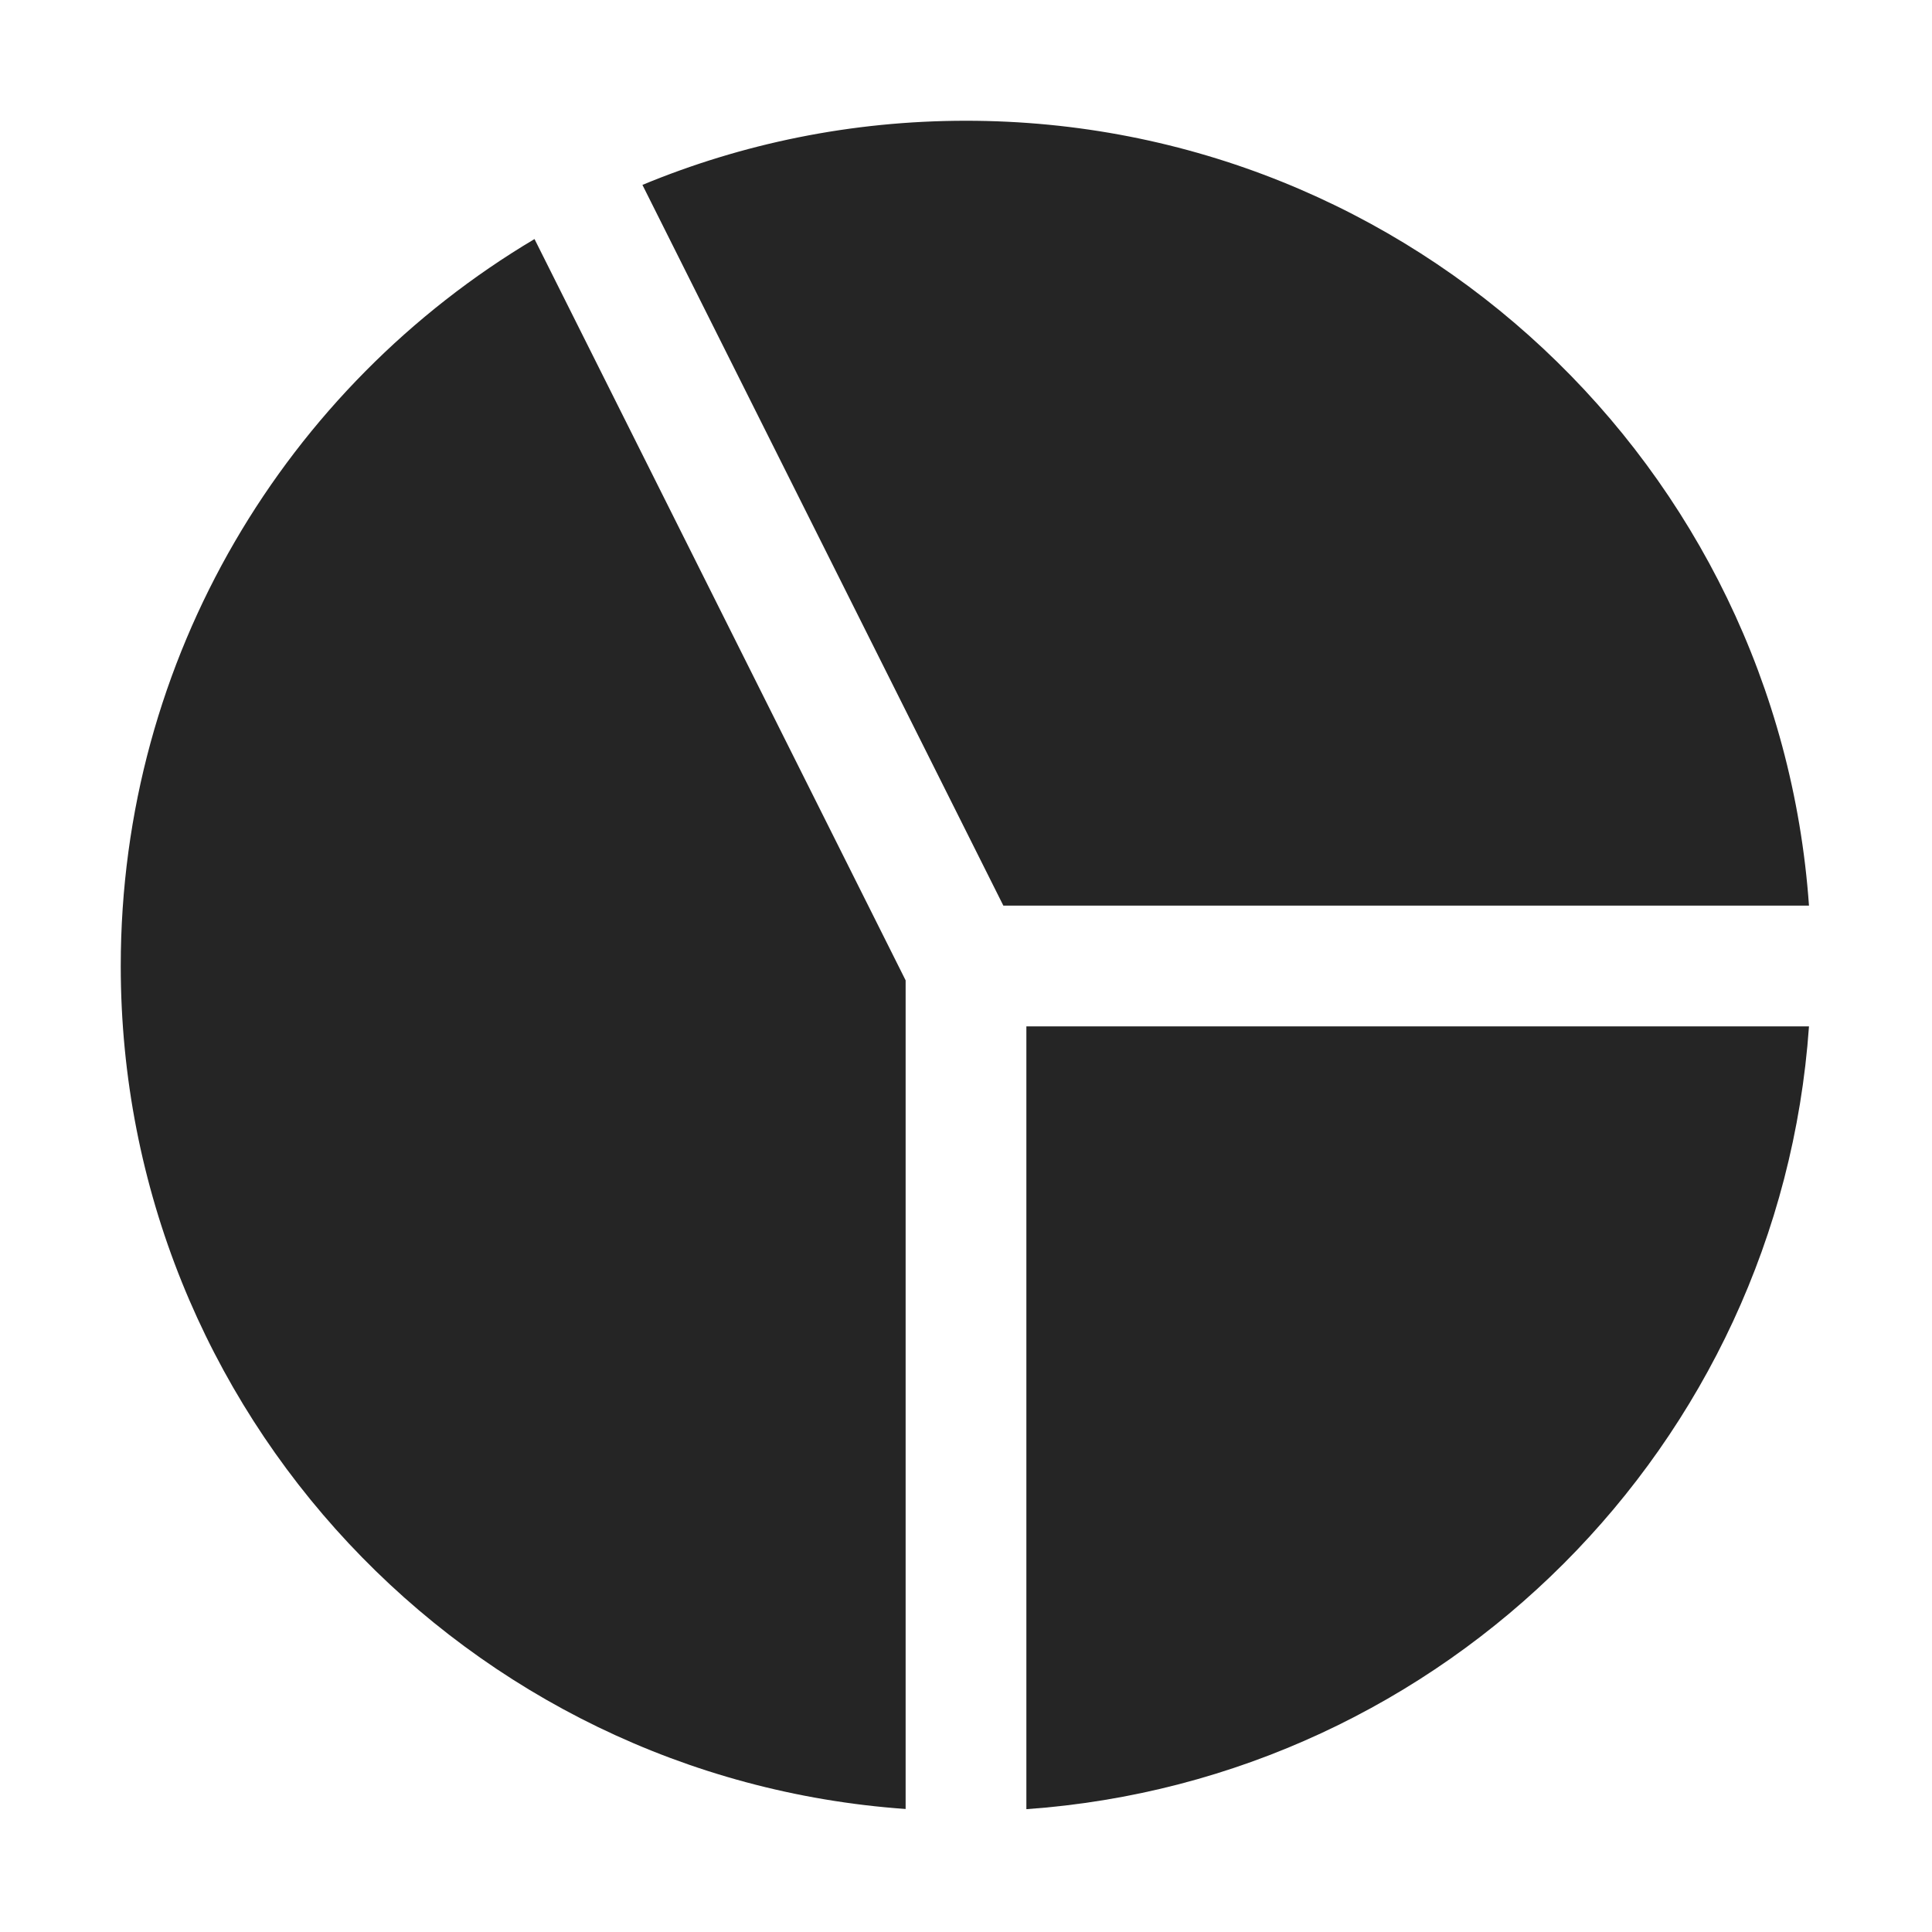
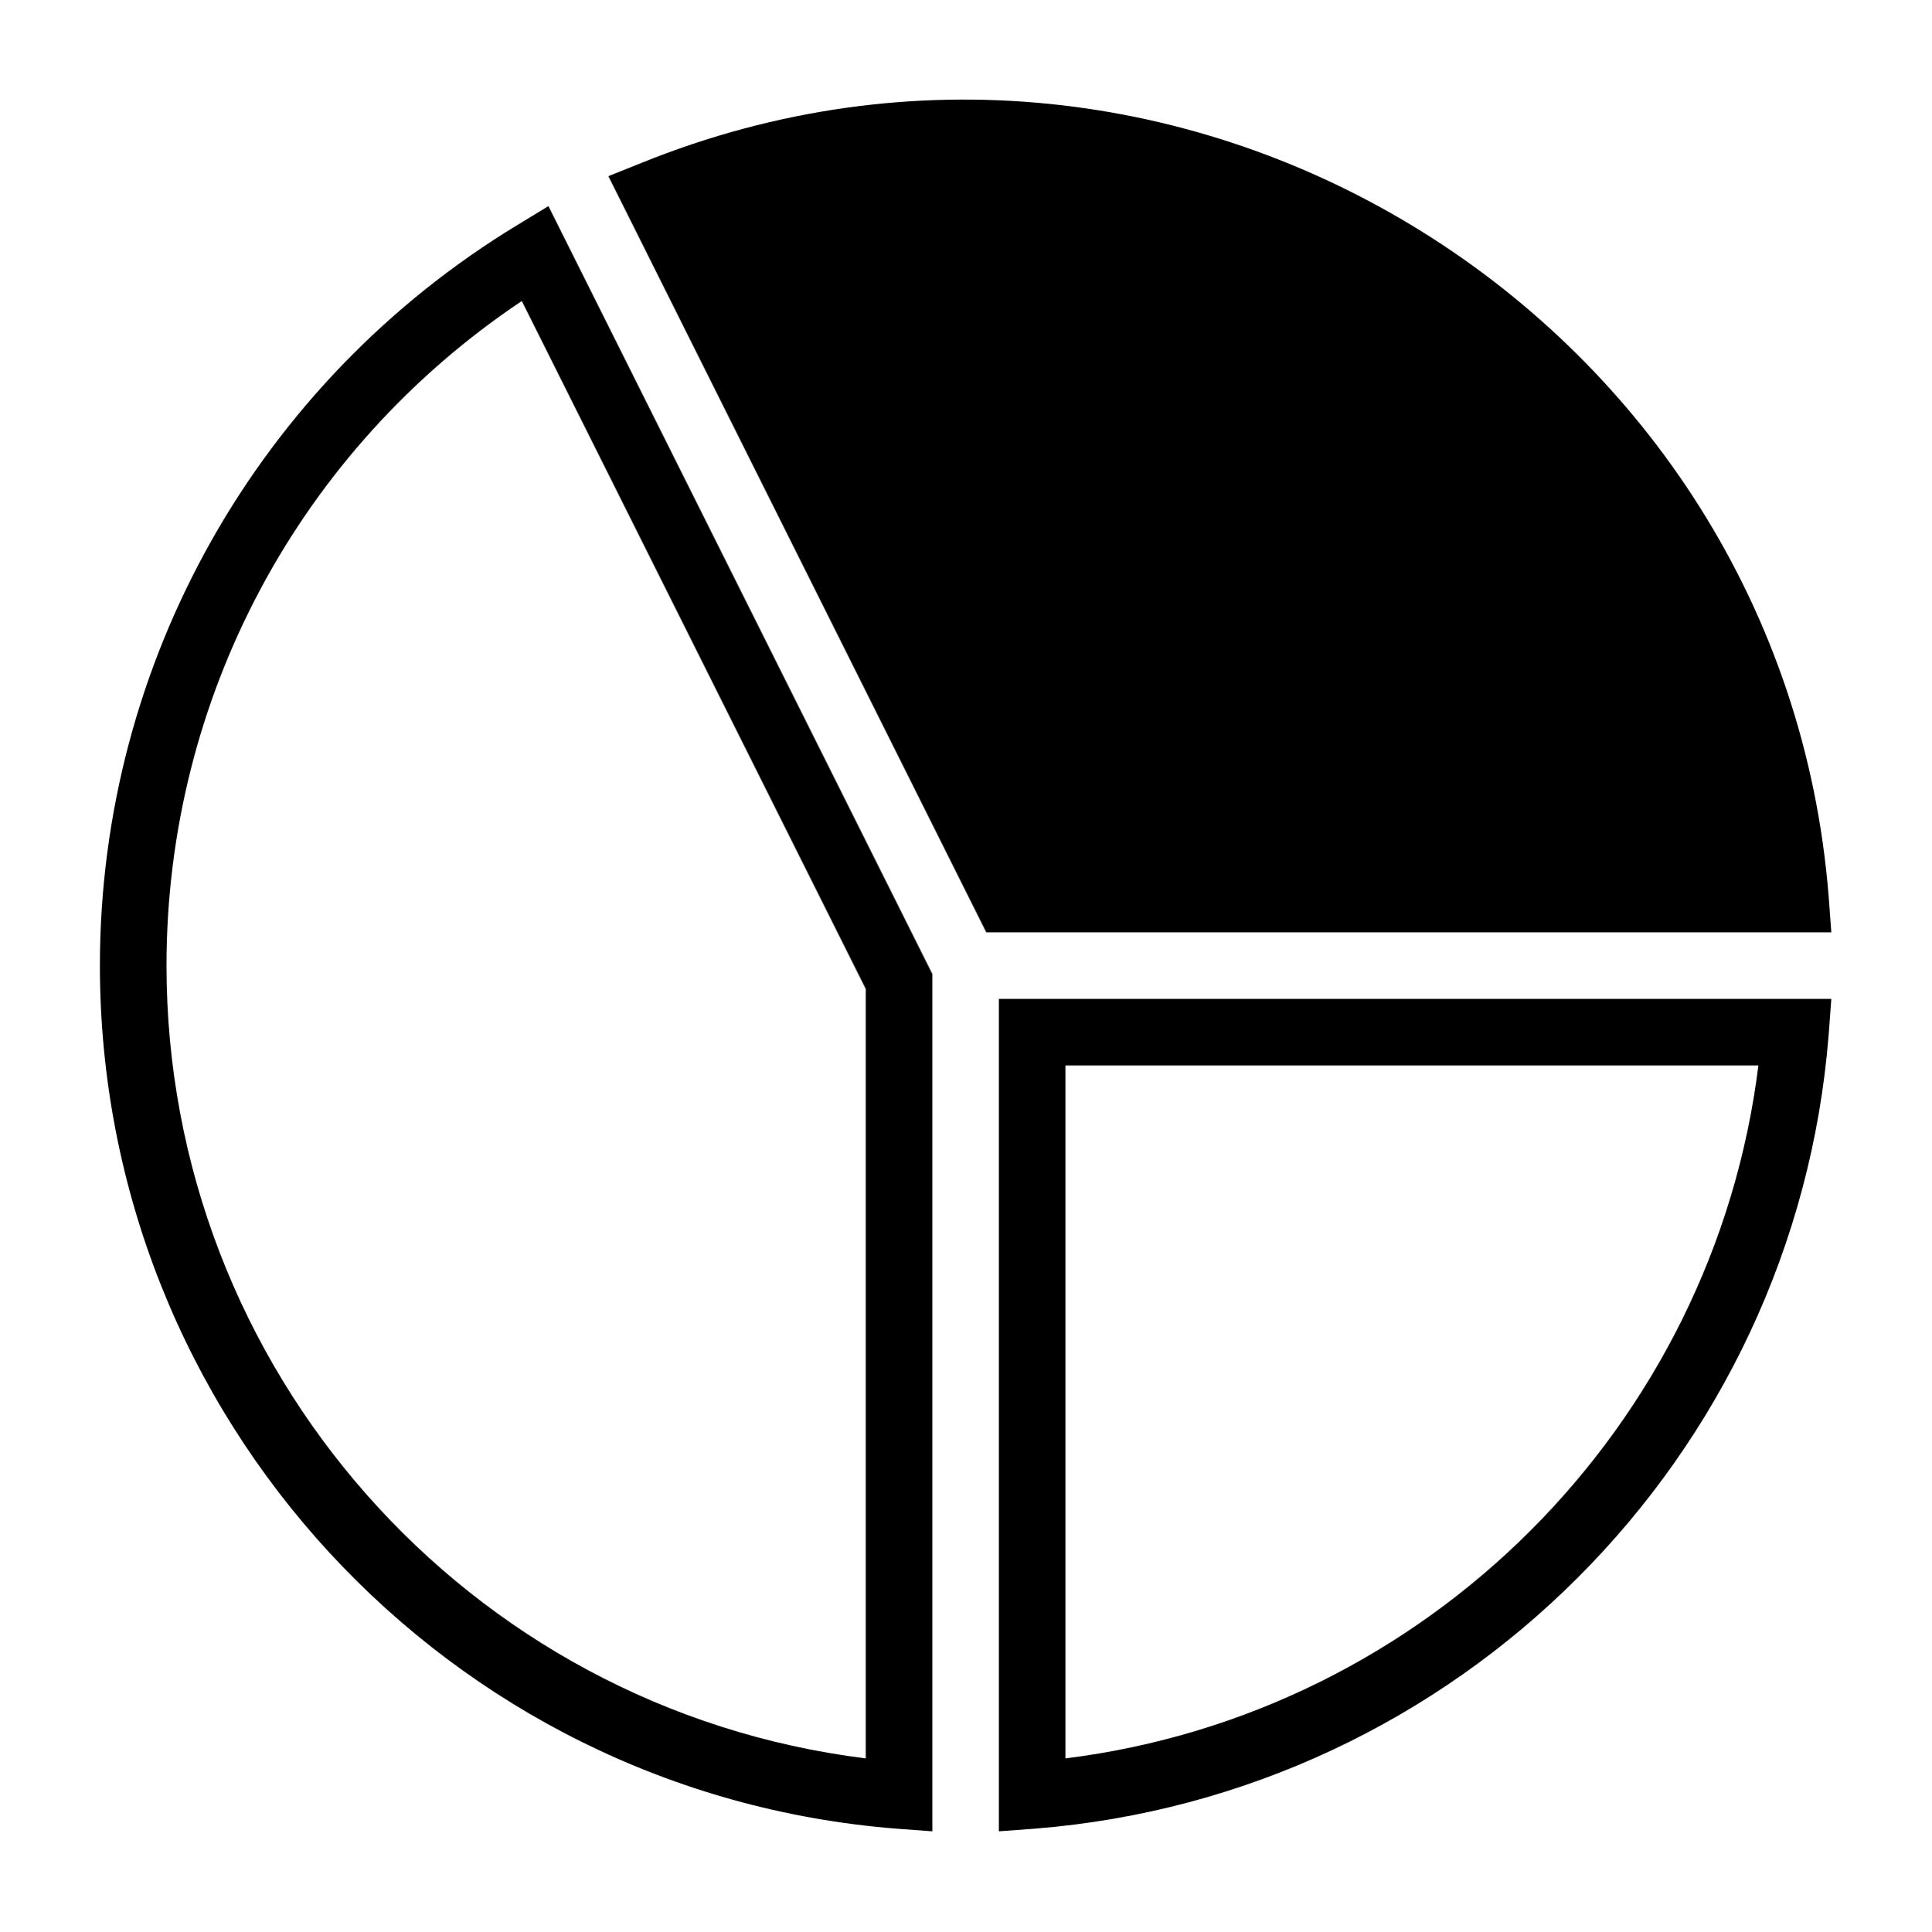
- <svg xmlns="http://www.w3.org/2000/svg" xml:space="preserve" width="1024px" height="1024px" shape-rendering="geometricPrecision" text-rendering="geometricPrecision" image-rendering="optimizeQuality" fill-rule="nonzero" clip-rule="evenodd" viewBox="0 0 10240 10240">
-   <path id="curve2" fill="#252525" d="M4800 5196l0 4392c-2325,-164 -4160,-2101 -4160,-4468 0,-1639 880,-3072 2193,-3853l1967 3929z" />
-   <path id="curve1" fill="#252525" d="M5440 5440l4148 0c-156,2219 -1929,3992 -4148,4149l0 -4149z" />
-   <path id="curve0" fill="#252525" d="M5120 640c2367,0 4304,1835 4468,4160l-4270 0 -1913 -3820c528,-219 1107,-340 1715,-340z" />
+ <svg xmlns="http://www.w3.org/2000/svg" xml:space="preserve" width="580px" height="580px" shape-rendering="geometricPrecision" text-rendering="geometricPrecision" image-rendering="optimizeQuality" fill-rule="nonzero" clip-rule="nonzero" viewBox="0 0 5800 5800">
+   <path id="curve28" fill="#000000" d="M2600 5281l0 -2311 -1033 -2066c-668,447 -1067,1191 -1067,1996 0,1209 901,2232 2100,2381zm2681 -2081l-2081 0 0 2081c1085,-135 1946,-996 2081,-2081zm219 -200l-8 108c-101,1270 -1114,2283 -2384,2384l-108 8 0 -2500 2500 0zm-3673 -2471l100 -40c1627,-658 3427,470 3565,2203l8 108 -2538 0 -1135 -2271zm973 4971l-108 -8c-1350,-107 -2392,-1238 -2392,-2592 0,-911 476,-1753 1255,-2225l92 -56 1153 2306 0 2575z" />
</svg>
